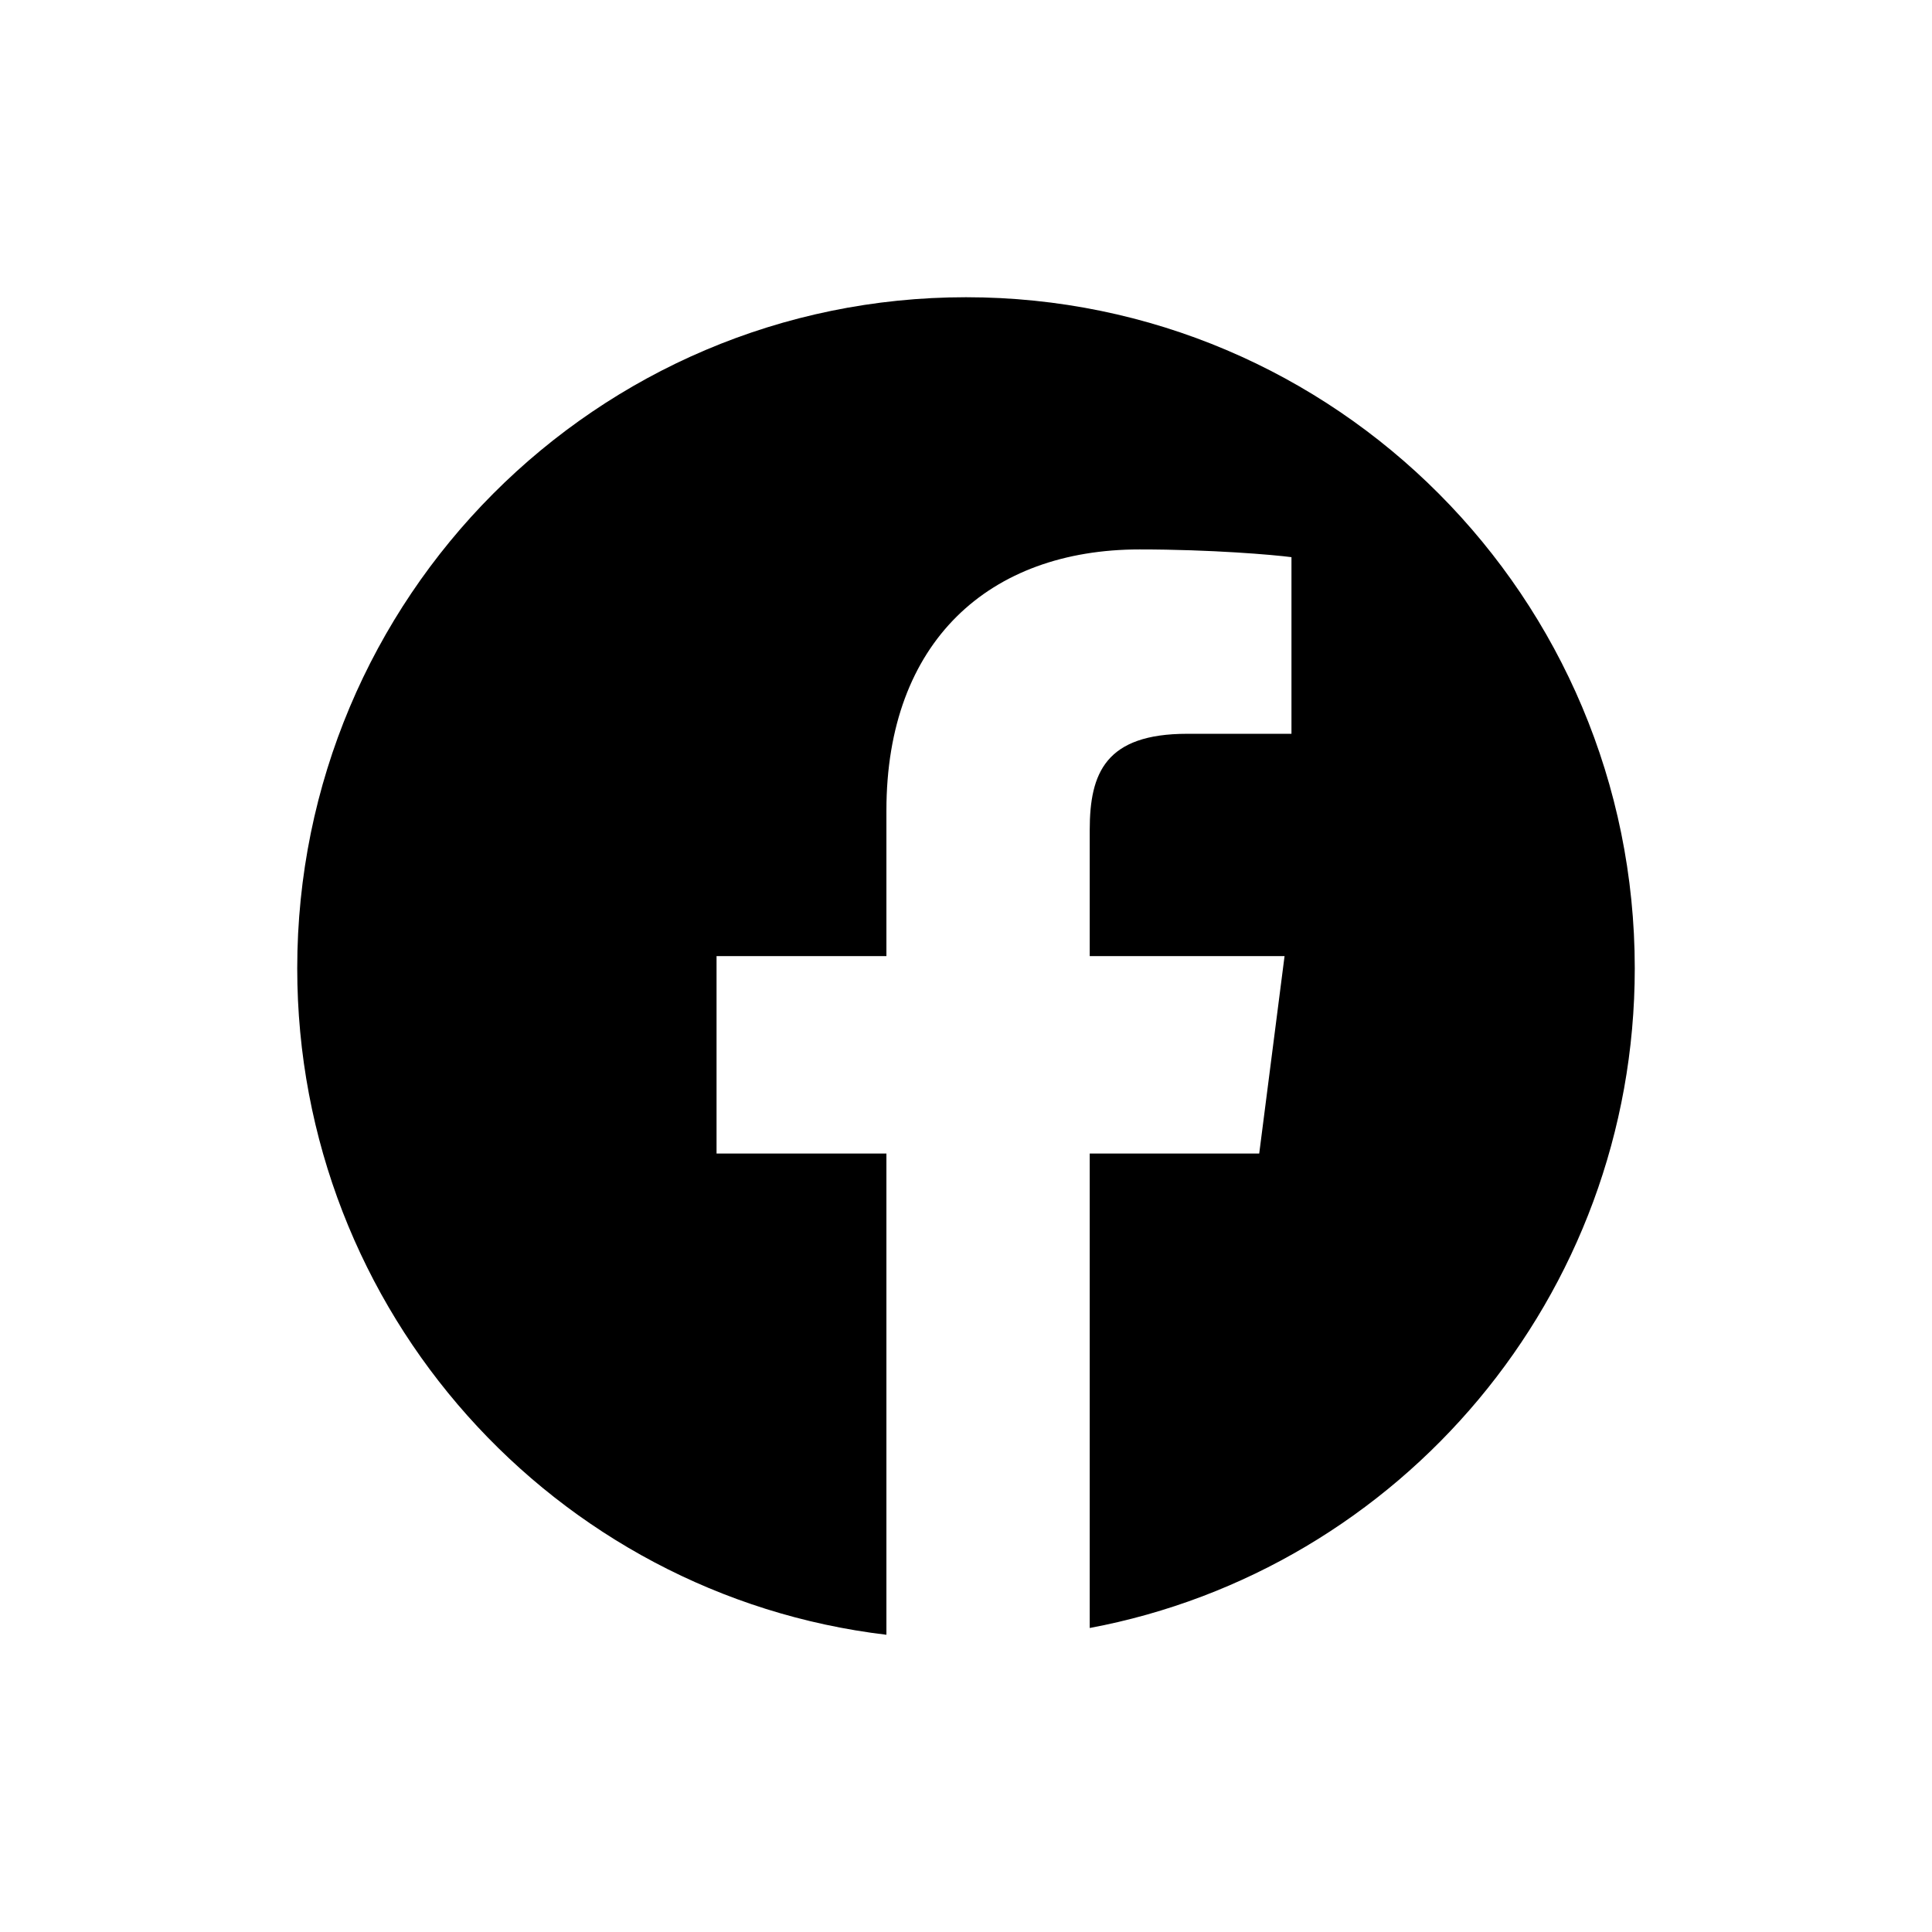
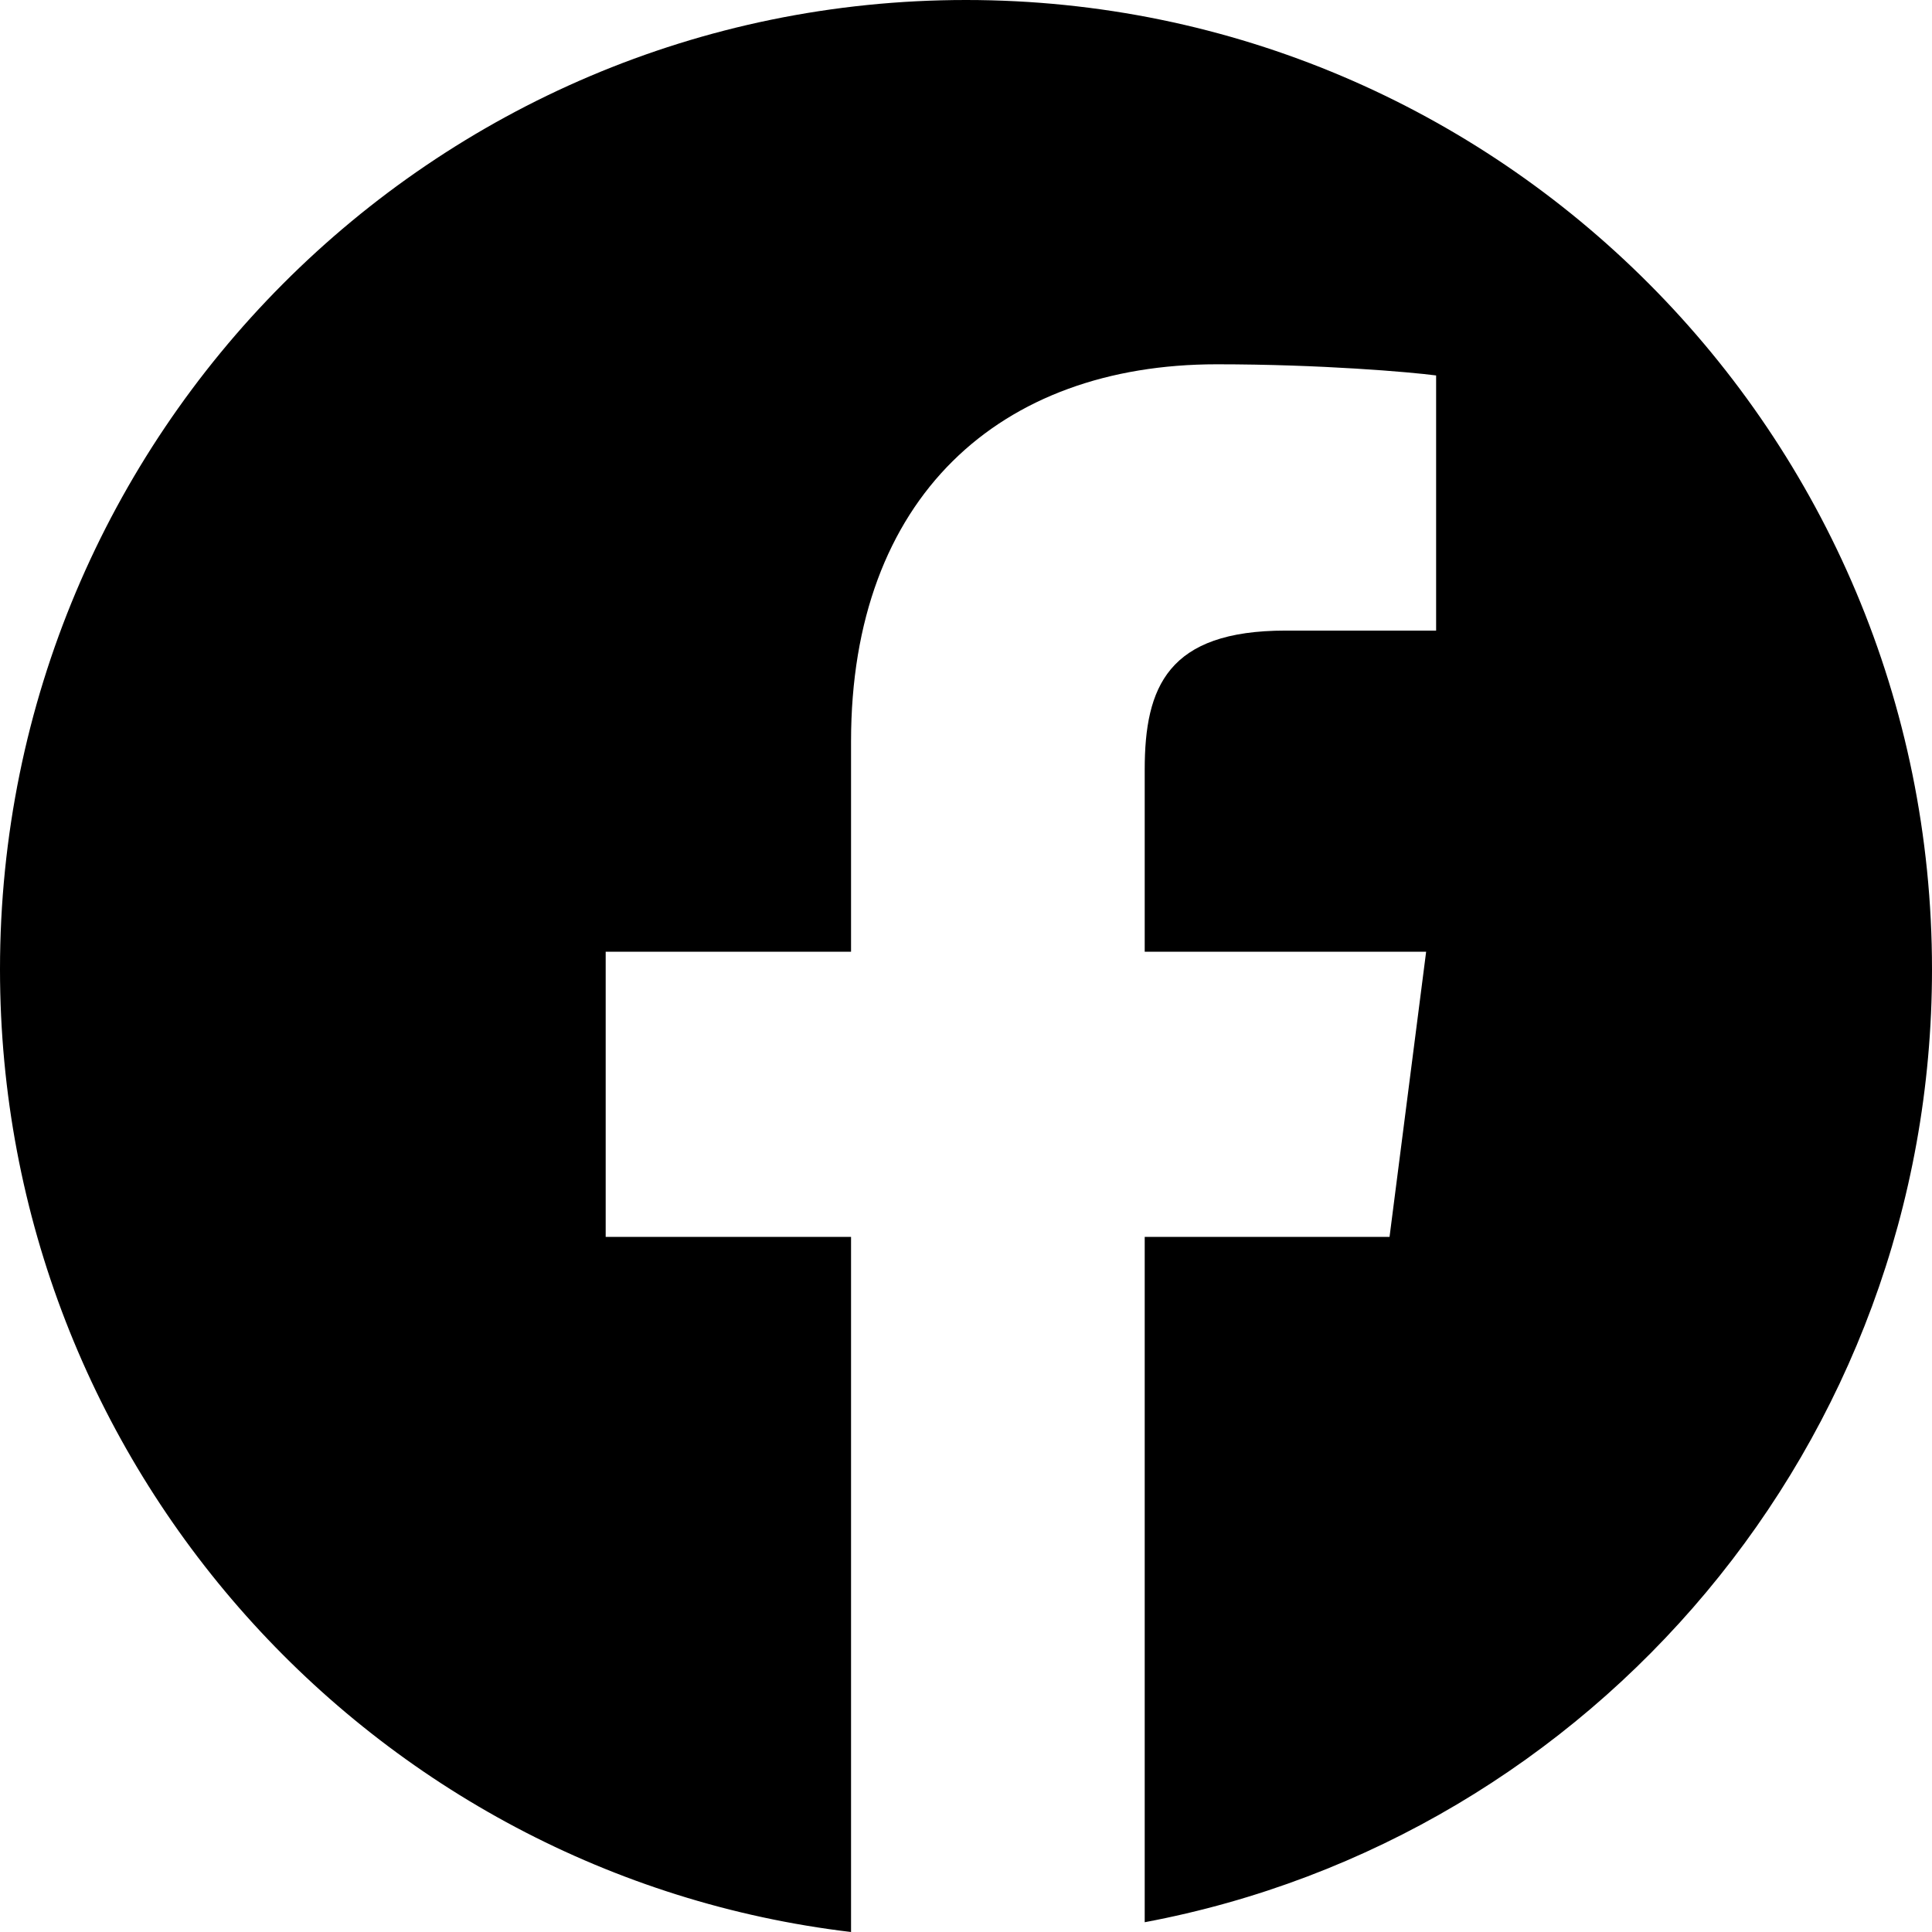
- <svg xmlns="http://www.w3.org/2000/svg" width="26px" height="26px" viewBox="0 0 26 26" version="1.1">
+ <svg xmlns="http://www.w3.org/2000/svg" width="18px" height="18px" viewBox="0 0 18 18" version="1.1">
  <defs />
  <g id="All" stroke="none" stroke-width="1" fill="none" fill-rule="evenodd">
    <g id="facebook" fill="#000000">
-       <path d="M14.665,21.909 C18.84,21.125 22,17.448 22,13.031 C22,8.043 17.971,4 13,4 C8.029,4 4,8.043 4,13.031 C4,17.655 7.464,21.469 11.929,22 L11.929,15.524 L9.643,15.524 L9.643,12.867 L11.929,12.867 L11.929,10.907 C11.929,8.633 13.315,7.394 15.336,7.394 C16.304,7.394 17.136,7.466 17.38,7.498 L17.38,9.875 L15.978,9.875 C14.879,9.875 14.665,10.401 14.665,11.17 L14.665,12.867 L17.287,12.867 L16.946,15.524 L14.665,15.524 L14.665,21.909 Z" id="Shape" />
+       <path d="M10.665,17.909 C14.84,17.125 18,13.448 18,9.031 C18,4.043 13.971,0 9,0 C4.029,0 0,4.043 0,9.031 C0,13.655 3.464,17.469 7.929,18 L7.929,11.524 L5.643,11.524 L5.643,8.867 L7.929,8.867 L7.929,6.907 C7.929,4.633 9.315,3.394 11.336,3.394 C12.304,3.394 13.136,3.466 13.38,3.498 L13.38,5.875 L11.978,5.875 C10.879,5.875 10.665,6.401 10.665,7.17 L10.665,8.867 L13.287,8.867 L12.946,11.524 L10.665,11.524 L10.665,17.909 Z" id="Shape" />
    </g>
  </g>
</svg>
